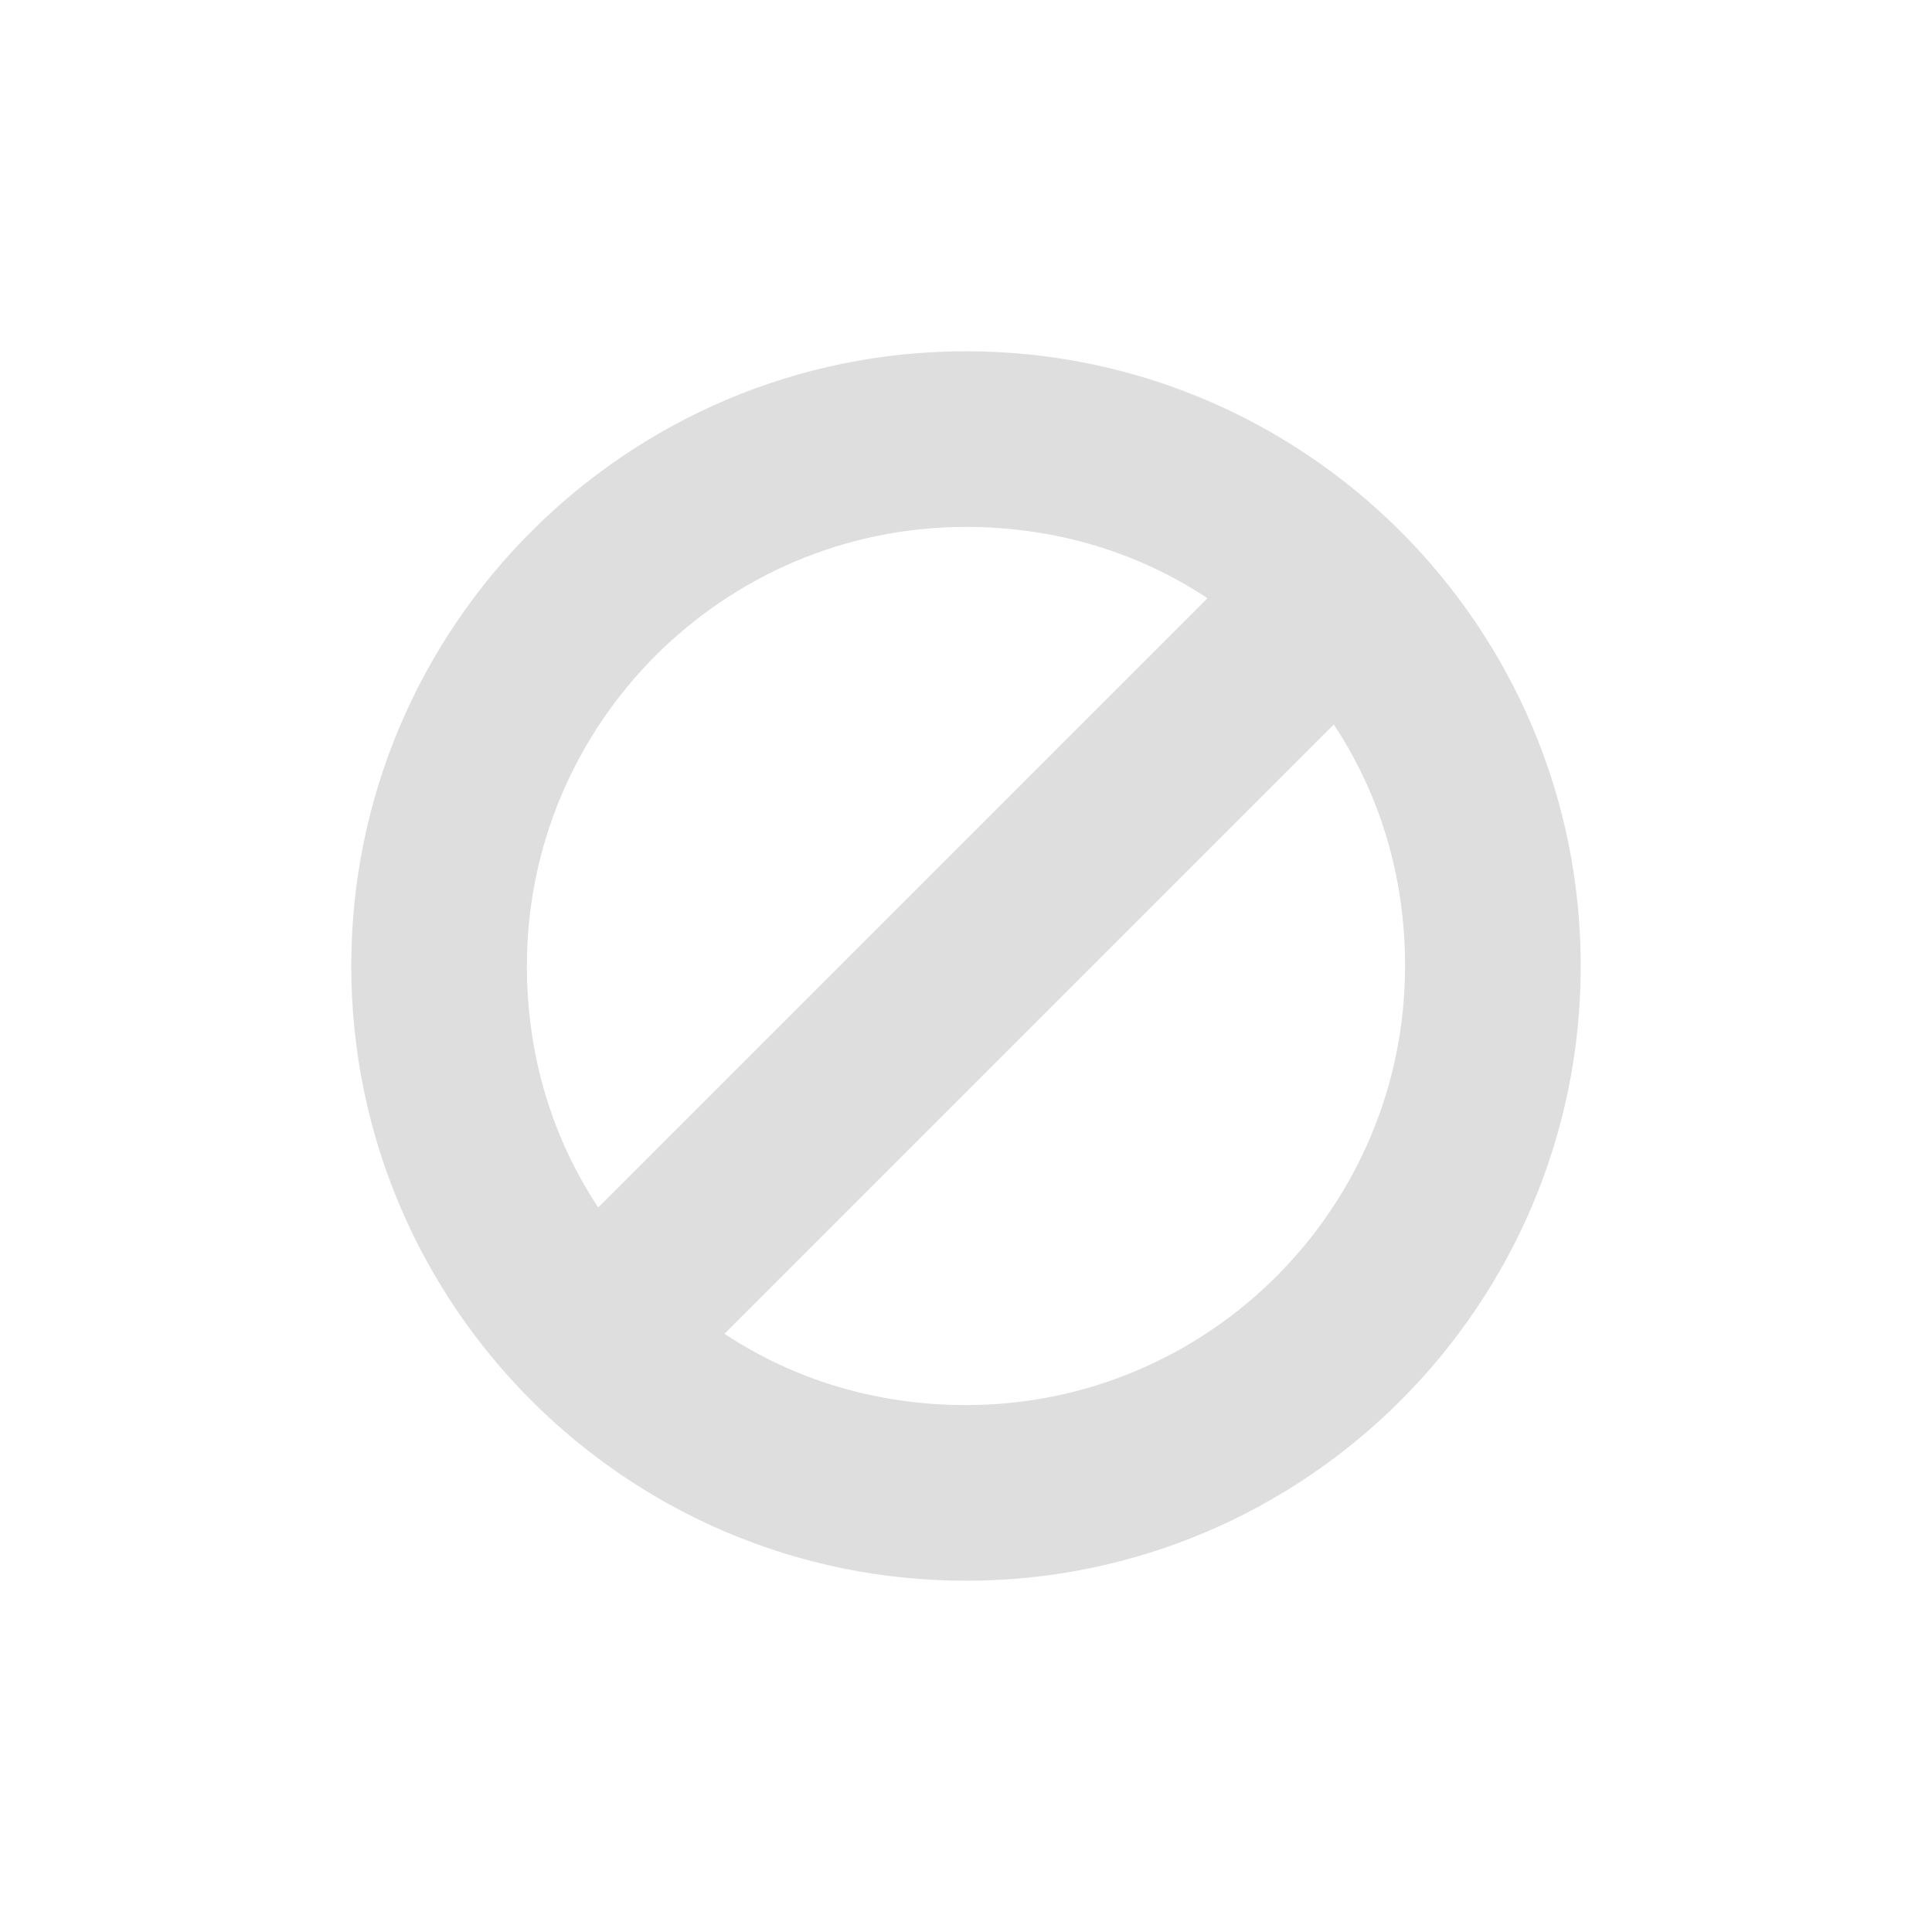
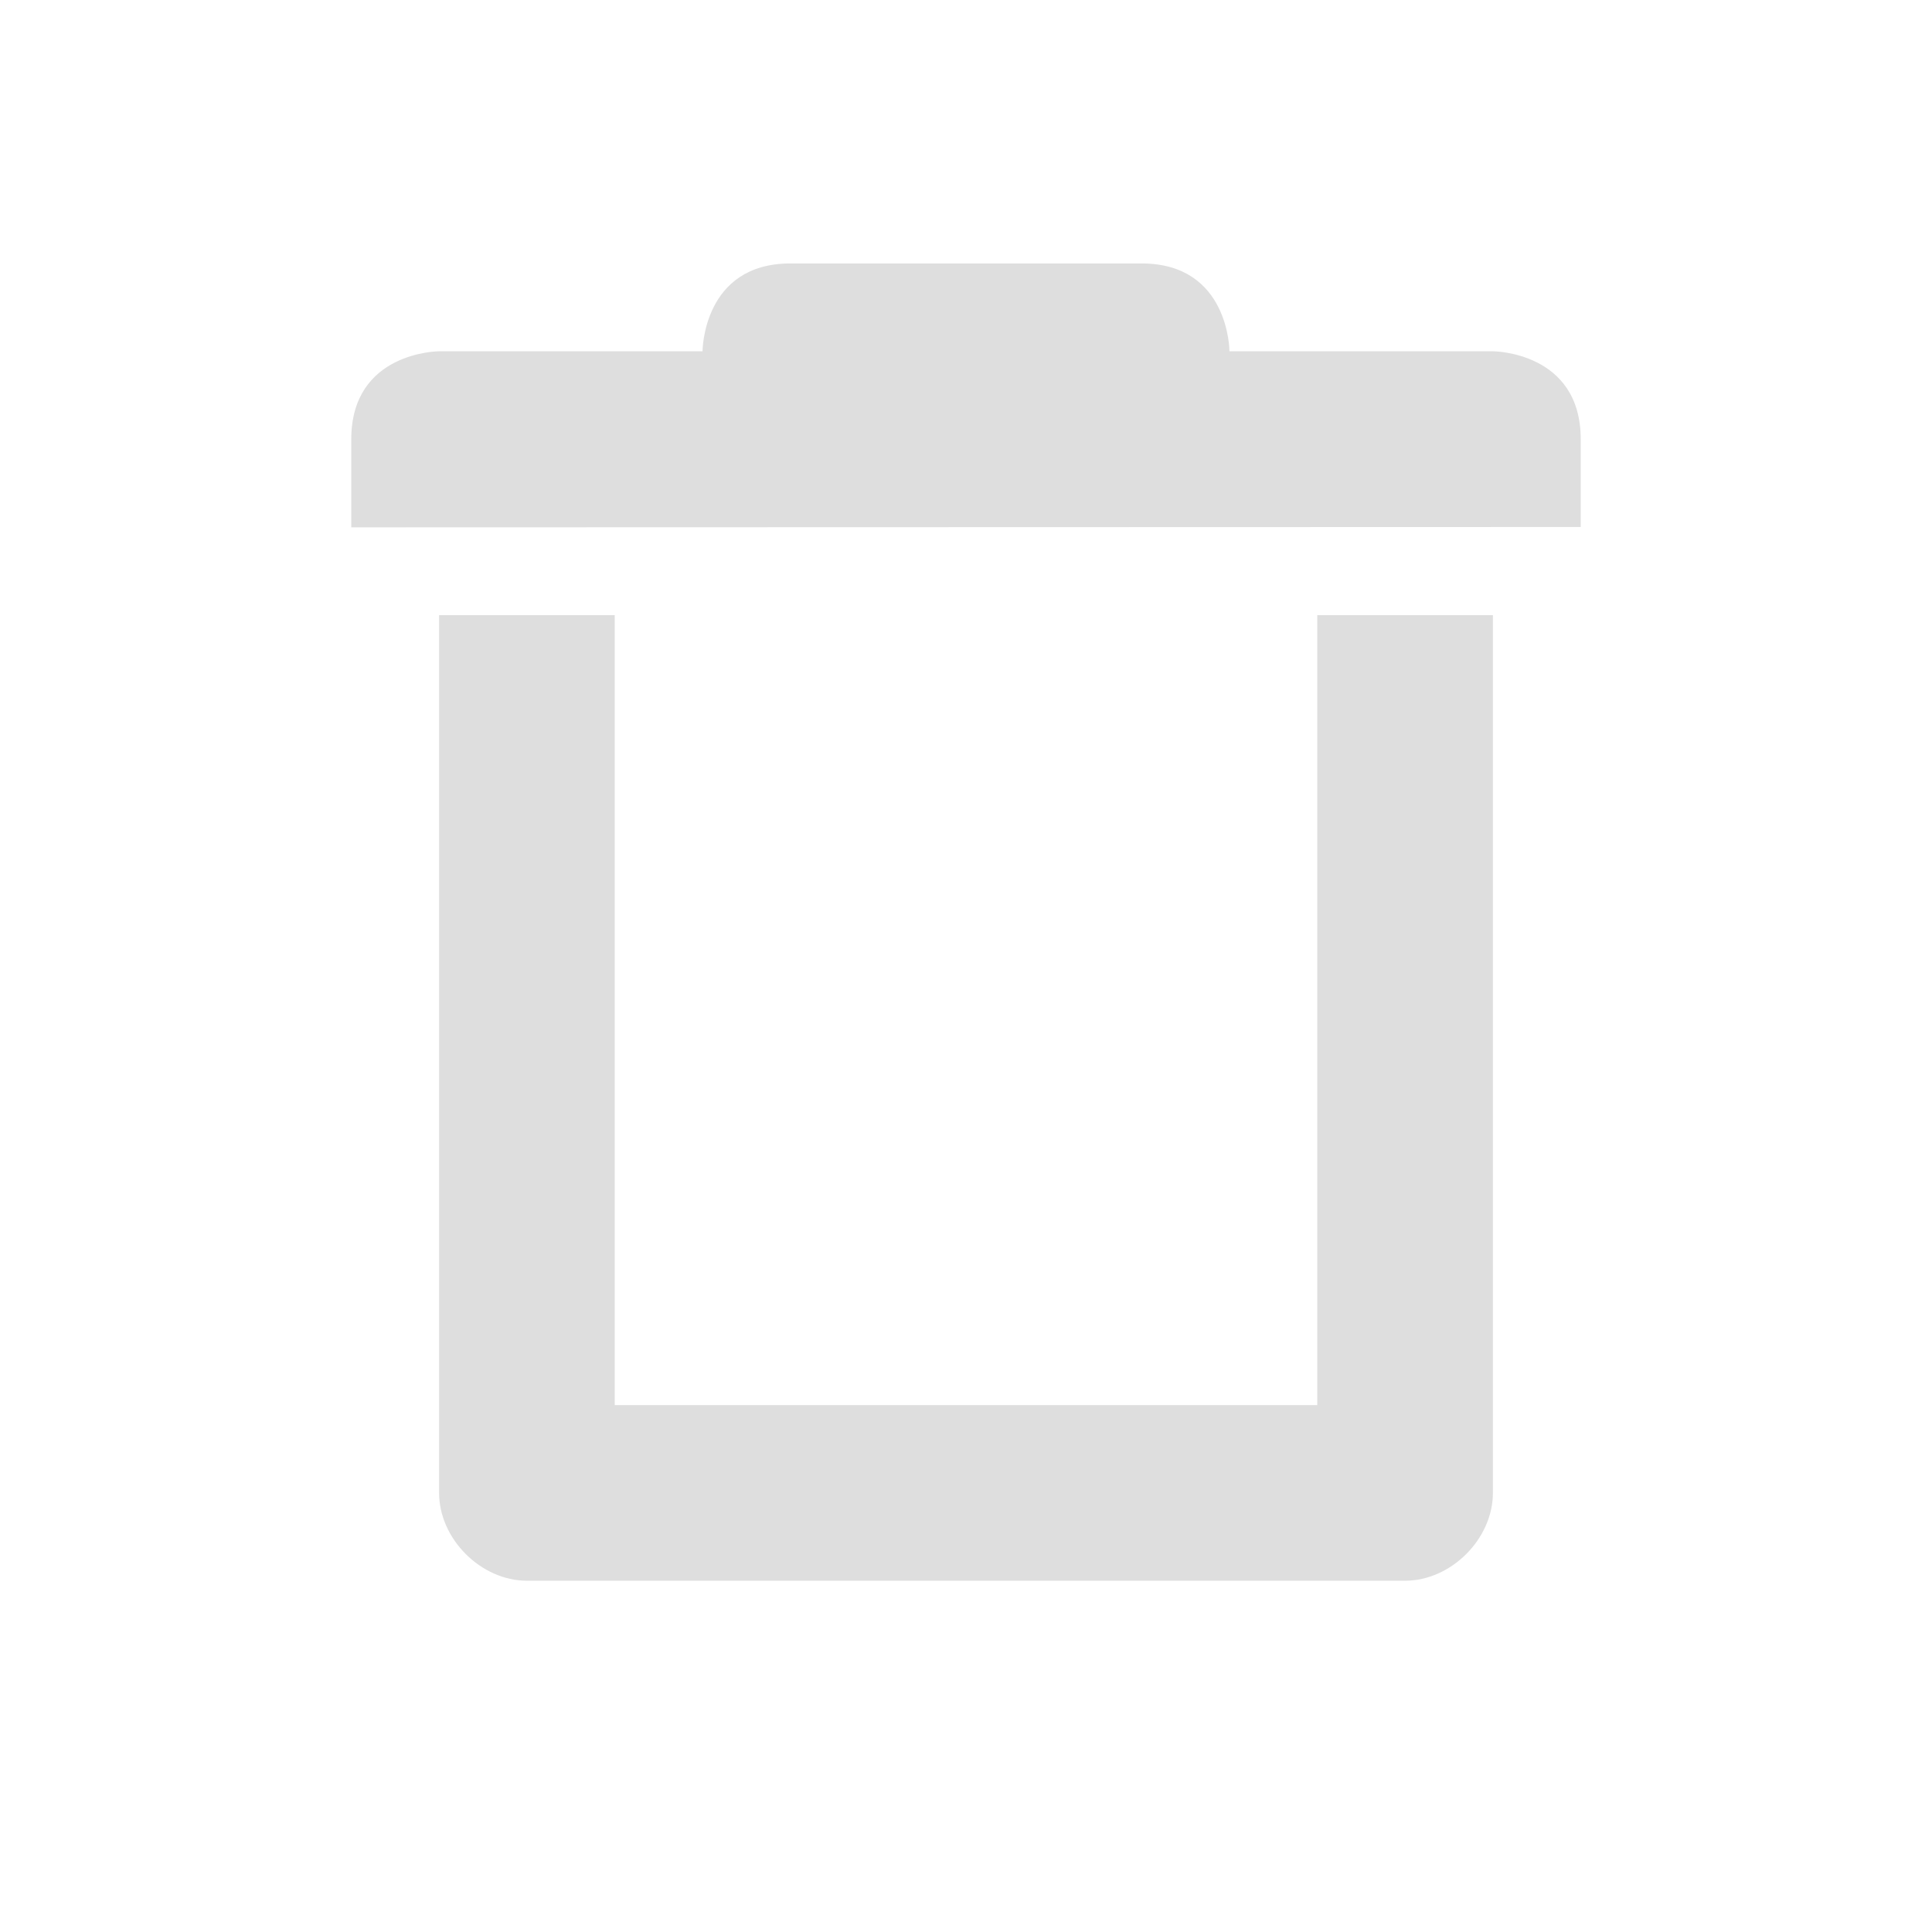
<svg xmlns="http://www.w3.org/2000/svg" id="svg7384" width="22" height="22" version="1.1" style="enable-background:new">
  <defs id="defs7386">
    <style id="current-color-scheme" type="text/css">
   .ColorScheme-Text { color:#dedede; } .ColorScheme-Highlight { color:#5294e2; } .ColorScheme-ButtonBackground { color:#dedede; }
  </style>
  </defs>
+   <g id="16-16-edit-delete">
+     <path class="ColorScheme-Text" d="m -16,2.996 c -1,0 -1,1 -1,1 h -3 c 0,0 -1,0.002 -1,1.002 v 1.003 l 13,-0.004 V 4.997 C -8,3.997 -9,3.995 -9,3.995 h -3 c 0,0 0,-1 -1,-1 z M -20,7 v 8.996 c 5e-5,0.523 0.476,1 1,1 h 9 c 0.524,-5e-5 1,-0.476 1,-1 V 7 h -2 v 7.997 h -7 V 7 Z" fill="currentColor" id="path435" />
+     <rect id="rect497" width="16" height="16" x="-23" y="2" rx="0" ry="0" style="fill:none" />
+   </g>
+   <g id="22-22-edit-delete">
+     <rect width="22" height="22" fill="currentColor" opacity="0.001" id="rect5" x="0" y="0" />
+     <path class="ColorScheme-Text" d="M 9,3 C 8,3 8,4 8,4 H 5 C 5,4 4,4.002 4,5.002 v 1.003 l 14,-0.004 V 5.002 C 18,4.002 17,4 17,4 H 14 C 14,4 14,3 13,3 Z M 5,7.005 v 9.995 C 5,17.523 5.476,18 6,18 h 10 c 0.524,-5e-5 1,-0.477 1,-1 V 7.005 H 15 V 16 H 7 V 7.005 Z" fill="currentColor" id="path550" />
+   </g>
  <g id="edit-delete">
-     <rect id="rect4138" width="22" height="22" x="0" y="0" style="opacity:0.001;fill:currentColor;fill-opacity:1;stroke:none;stroke-width:2;stroke-linecap:round;stroke-linejoin:round;stroke-miterlimit:4;stroke-dasharray:none;stroke-opacity:1" />
-     <g transform="translate(-438.0003,25.99998)" style="display:inline;stroke:none;enable-background:new" id="g6293">
-       <rect style="color:#bebebe;display:inline;overflow:visible;visibility:visible;fill:none;stroke:none;stroke-width:1;marker:none" id="rect4218" width="16" height="16" x="441" y="-23" rx="0.144" ry="0.151" />
-       <path style="color:#000000;font-style:normal;font-variant:normal;font-weight:normal;font-stretch:normal;line-height:normal;font-family:Sans;-inkscape-font-specification:Sans;text-indent:0;text-align:start;text-decoration:none;text-decoration-line:none;letter-spacing:normal;word-spacing:normal;text-transform:none;writing-mode:lr-tb;direction:ltr;baseline-shift:baseline;text-anchor:start;display:inline;overflow:visible;visibility:visible;fill:#dedede;fill-opacity:1;stroke:none;stroke-width:2;marker:none;enable-background:accumulate" d="m 208,595 c -3.863,0 -7,3.137 -7,7 0,3.863 3.137,7 7,7 3.863,0 7,-3.137 7,-7 0,-3.863 -3.137,-7 -7,-7 z m 0,2 c 1.019,0 1.959,0.288 2.75,0.812 l -6.938,6.938 C 203.288,603.959 203,603.019 203,602 c 0,-2.759 2.241,-5 5,-5 z m 4.188,2.25 c 0.525,0.791 0.812,1.731 0.812,2.75 0,2.759 -2.241,5 -5,5 -1.019,0 -1.959,-0.288 -2.75,-0.812 z" transform="translate(241.0002,-617)" id="path4992" />
-     </g>
+     <rect x="32" width="32" height="32" fill="currentColor" opacity="0.001" stroke-width="1.455" id="rect10" y="0" />
+     <path id="rect1195" d="M 45,5 C 44.446,5 44,5.446 44,6 H 39 C 37.892,6 37,6.892 37,8 V 9 H 59 V 8 C 59,6.892 58.108,6 57,6 H 52 C 52,5.446 51.554,5 51,5 Z m -6,6 v 12 c 0,2.216 1.784,4 4,4 h 10 c 2.216,0 4,-1.784 4,-4 V 11 h -3 v 12 c 0,0.554 -0.446,1 -1,1 H 43 c -0.554,0 -1,-0.446 -1,-1 V 11 Z" class="ColorScheme-Text" fill="currentColor" />
  </g>
</svg>
